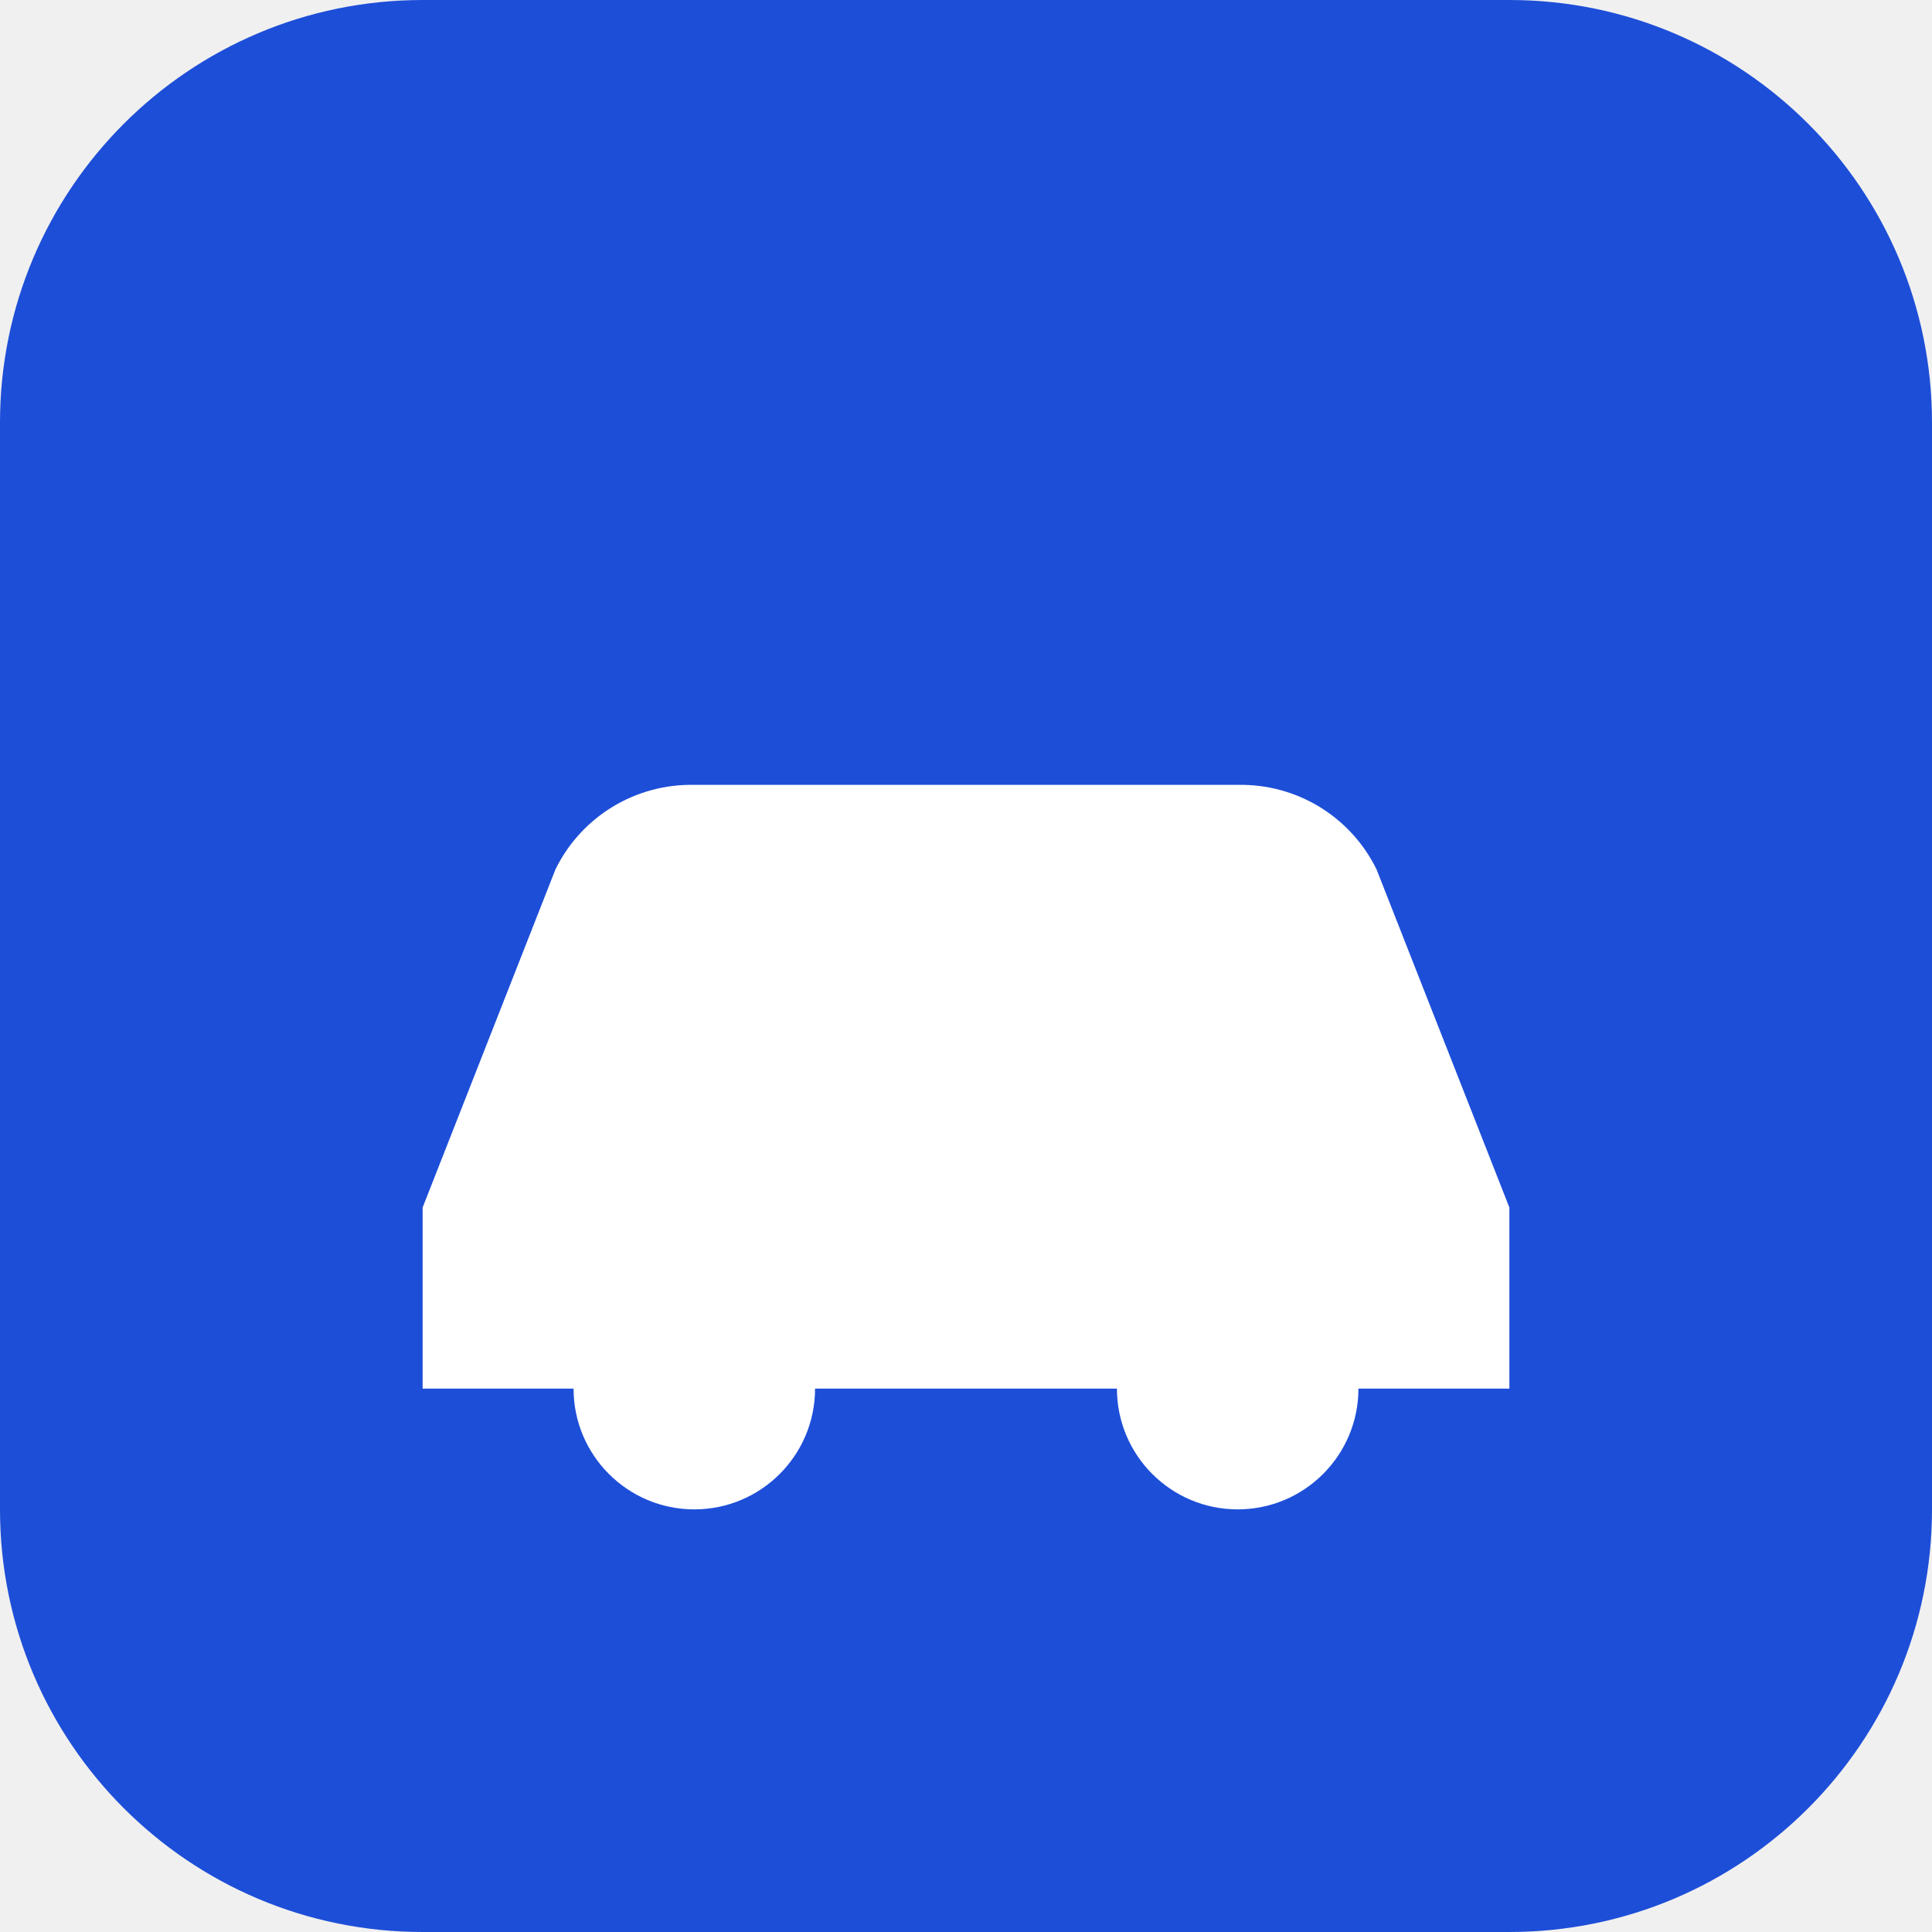
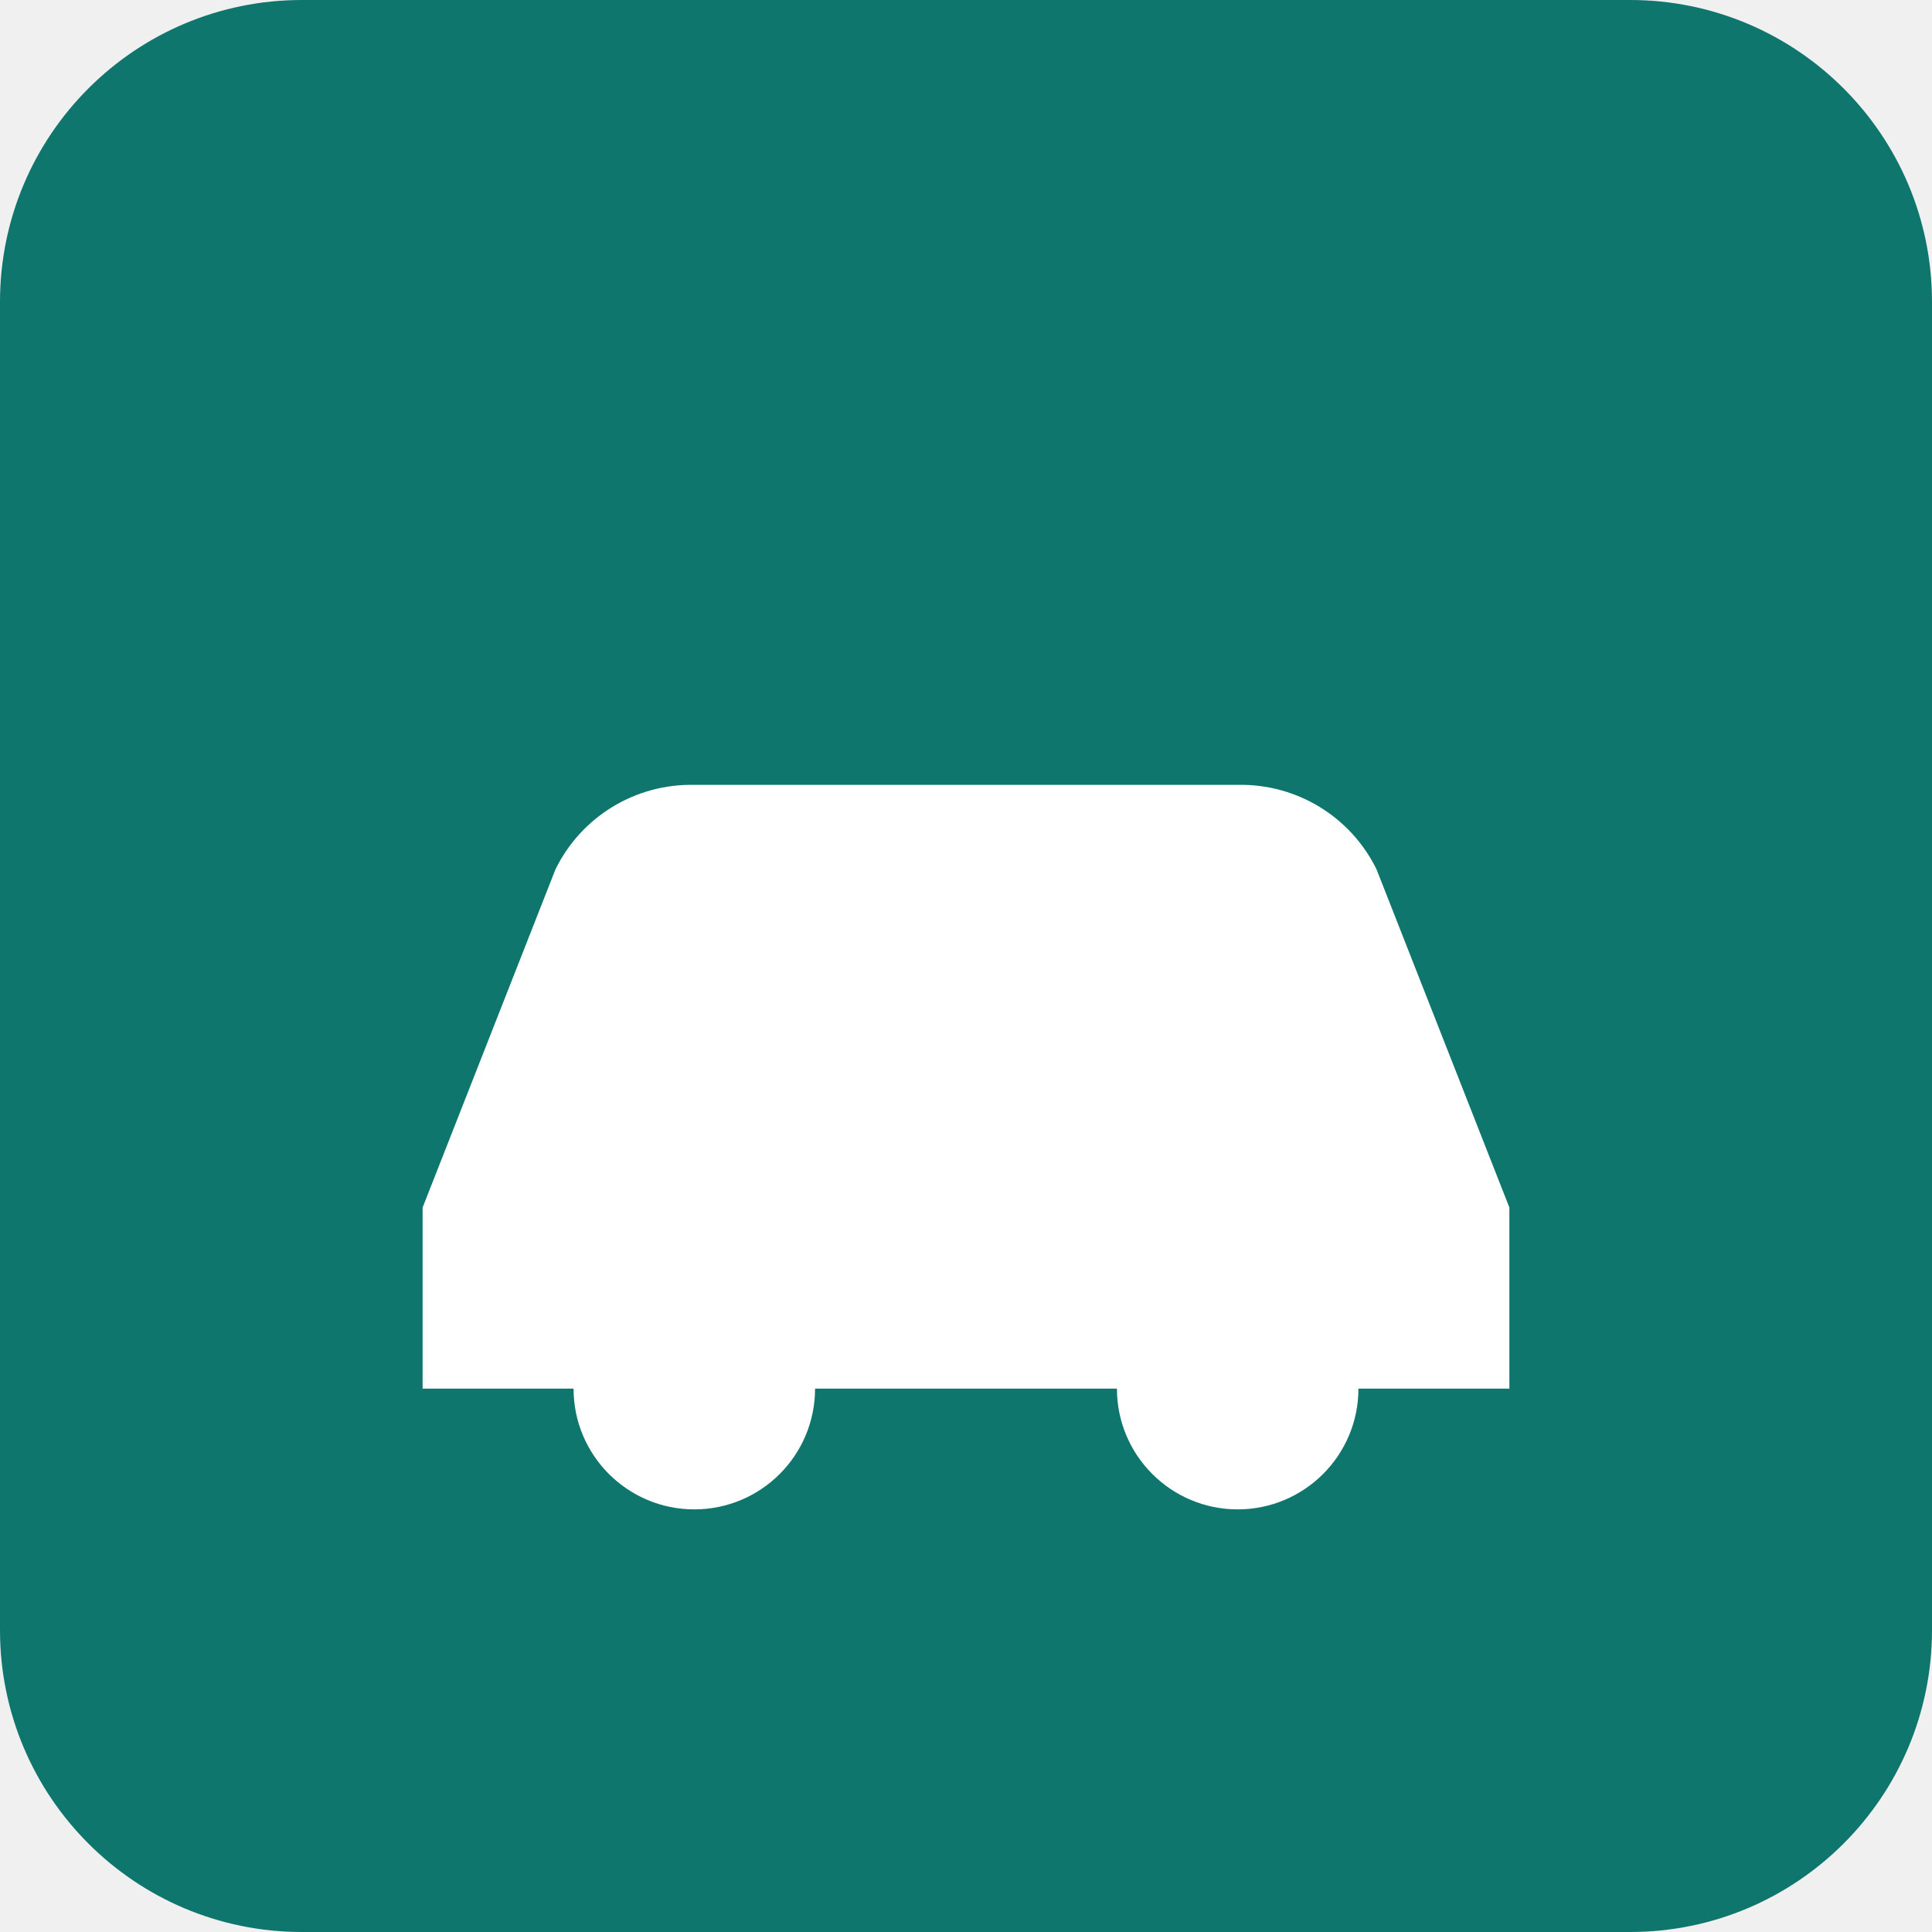
<svg xmlns="http://www.w3.org/2000/svg" viewBox="0 0 32 32">
-   <rect width="32" height="32" rx="7" fill="#1d4ed8" />
+   <rect width="32" height="32" rx="5" fill="#0f766e" />
  <path d="M7 20l2.2-5.6A2.5 2.5 0 0 1 11.5 13h9a2.5 2.5 0 0 1 2.3 1.4L25 20v3h-2.5a2 2 0 0 1-4 0h-5a2 2 0 0 1-4 0H7z" fill="#fff" />
</svg>
